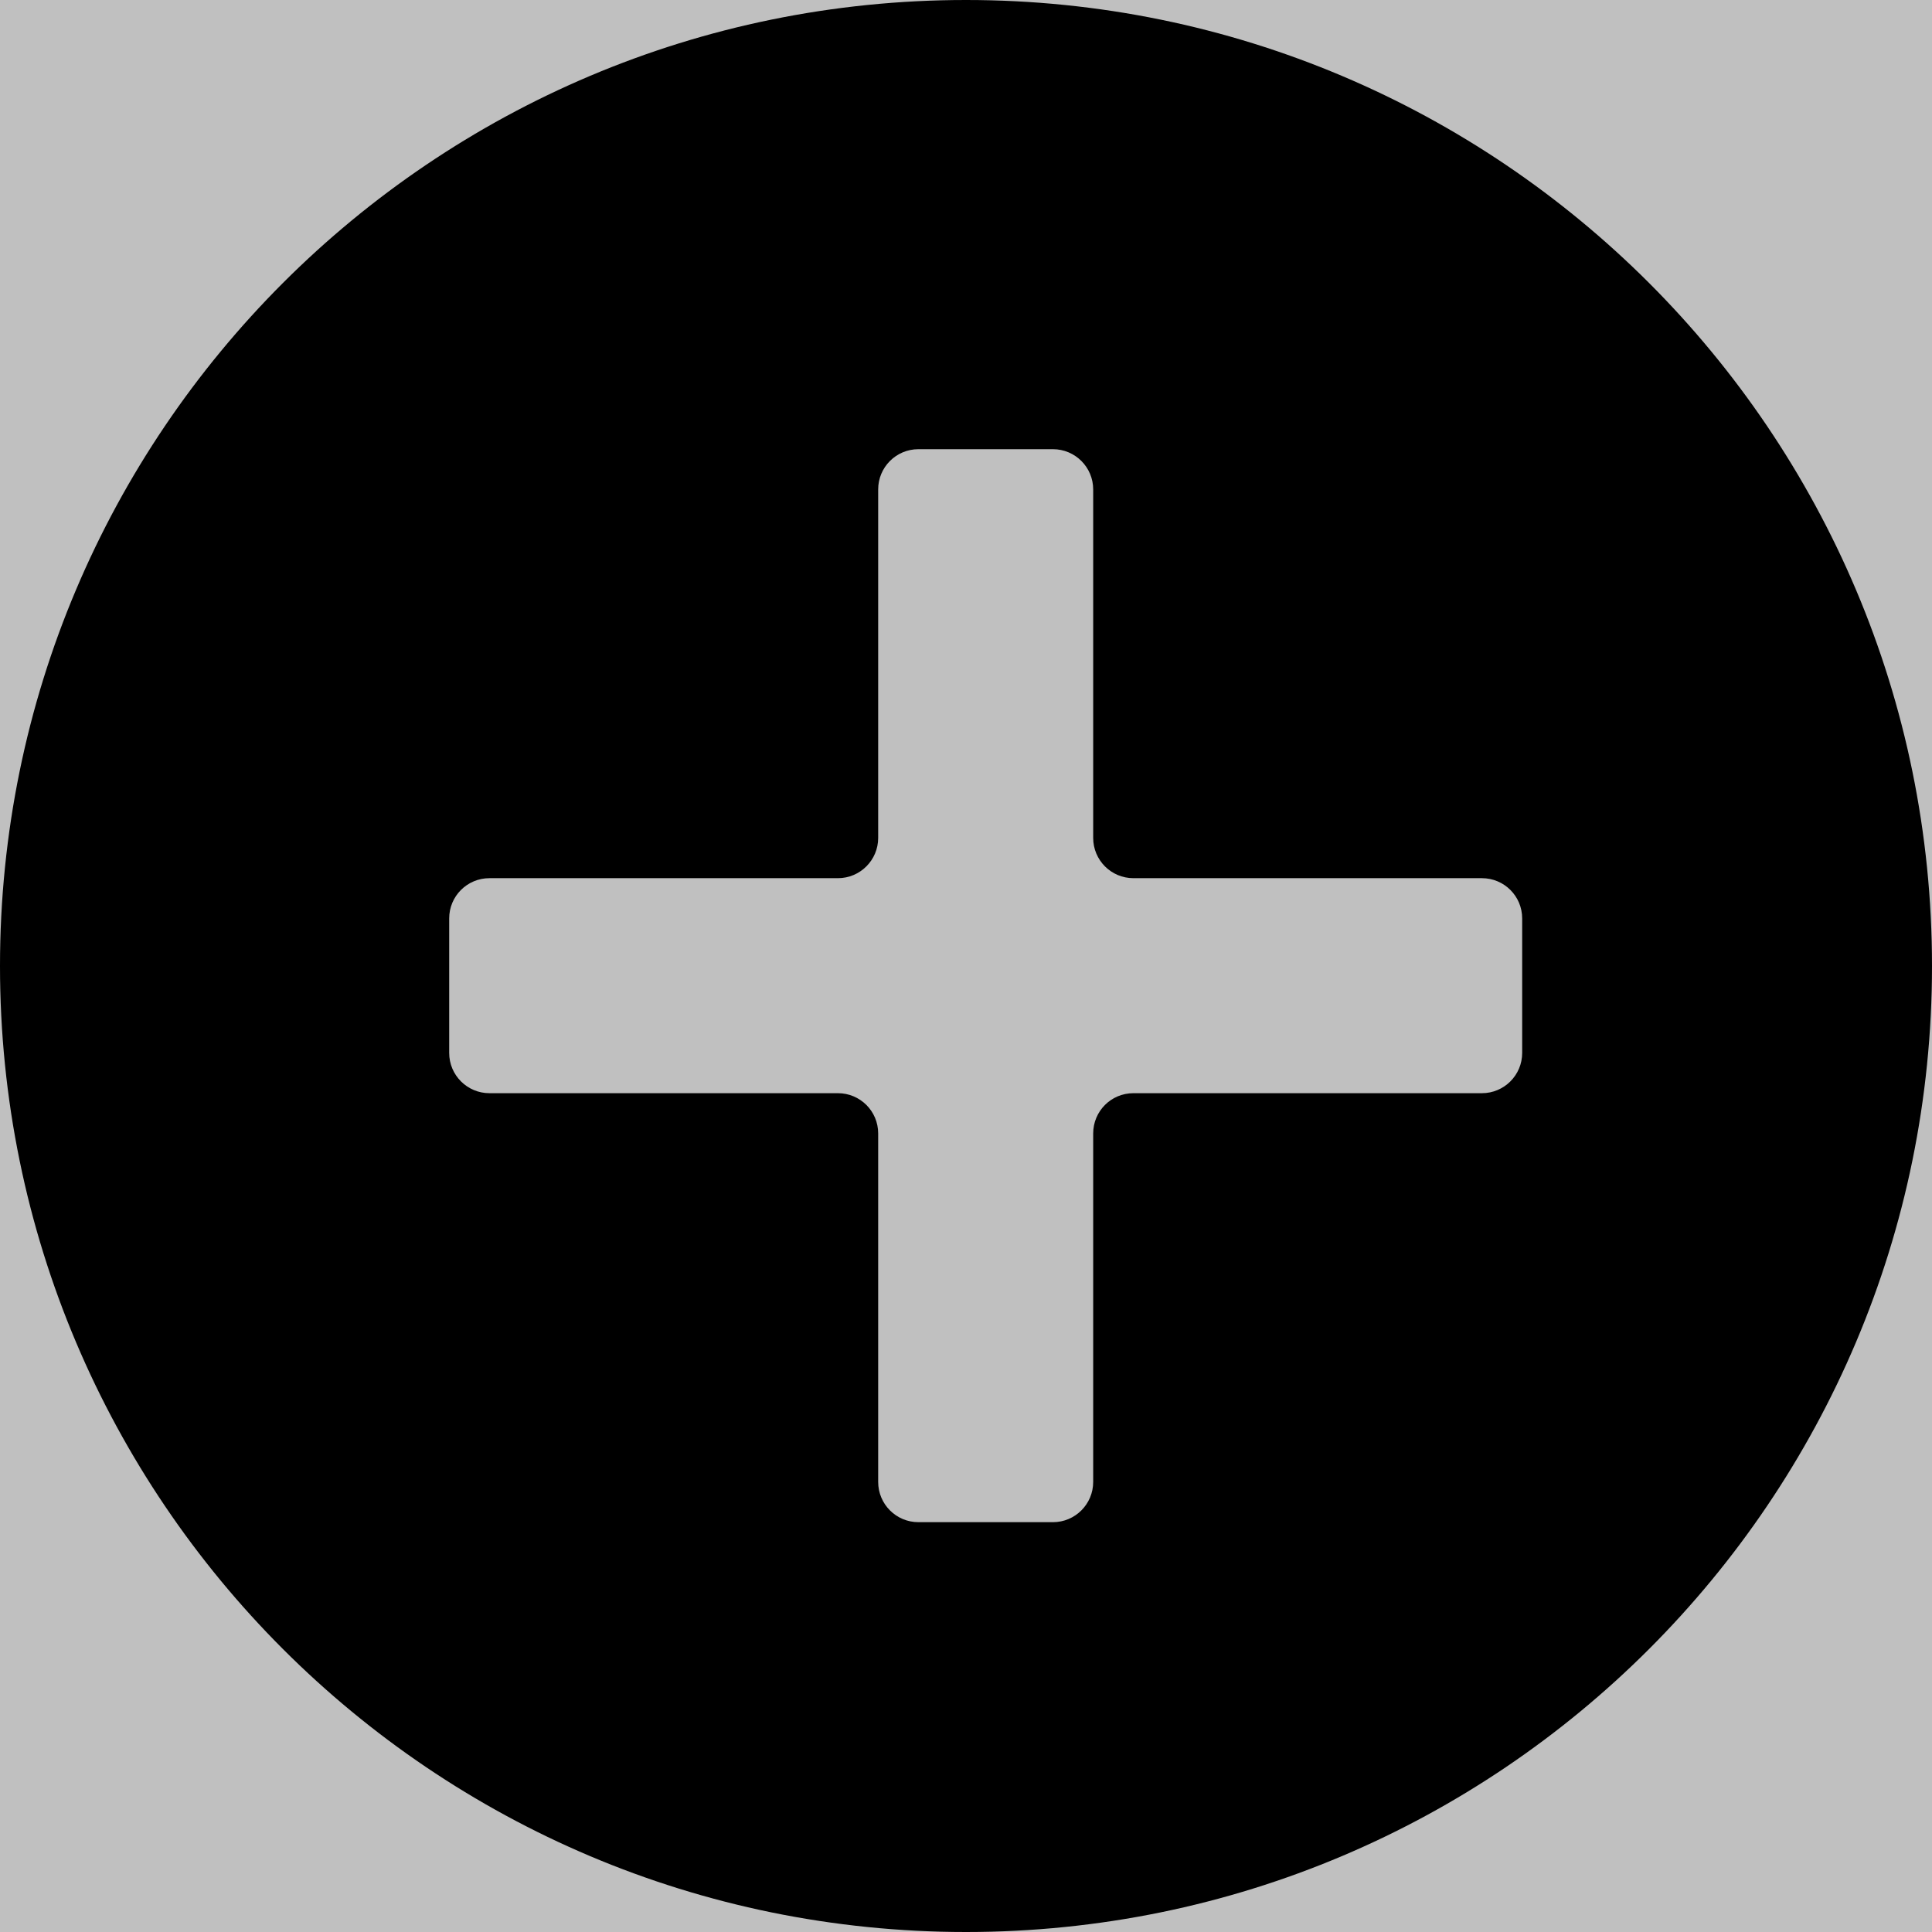
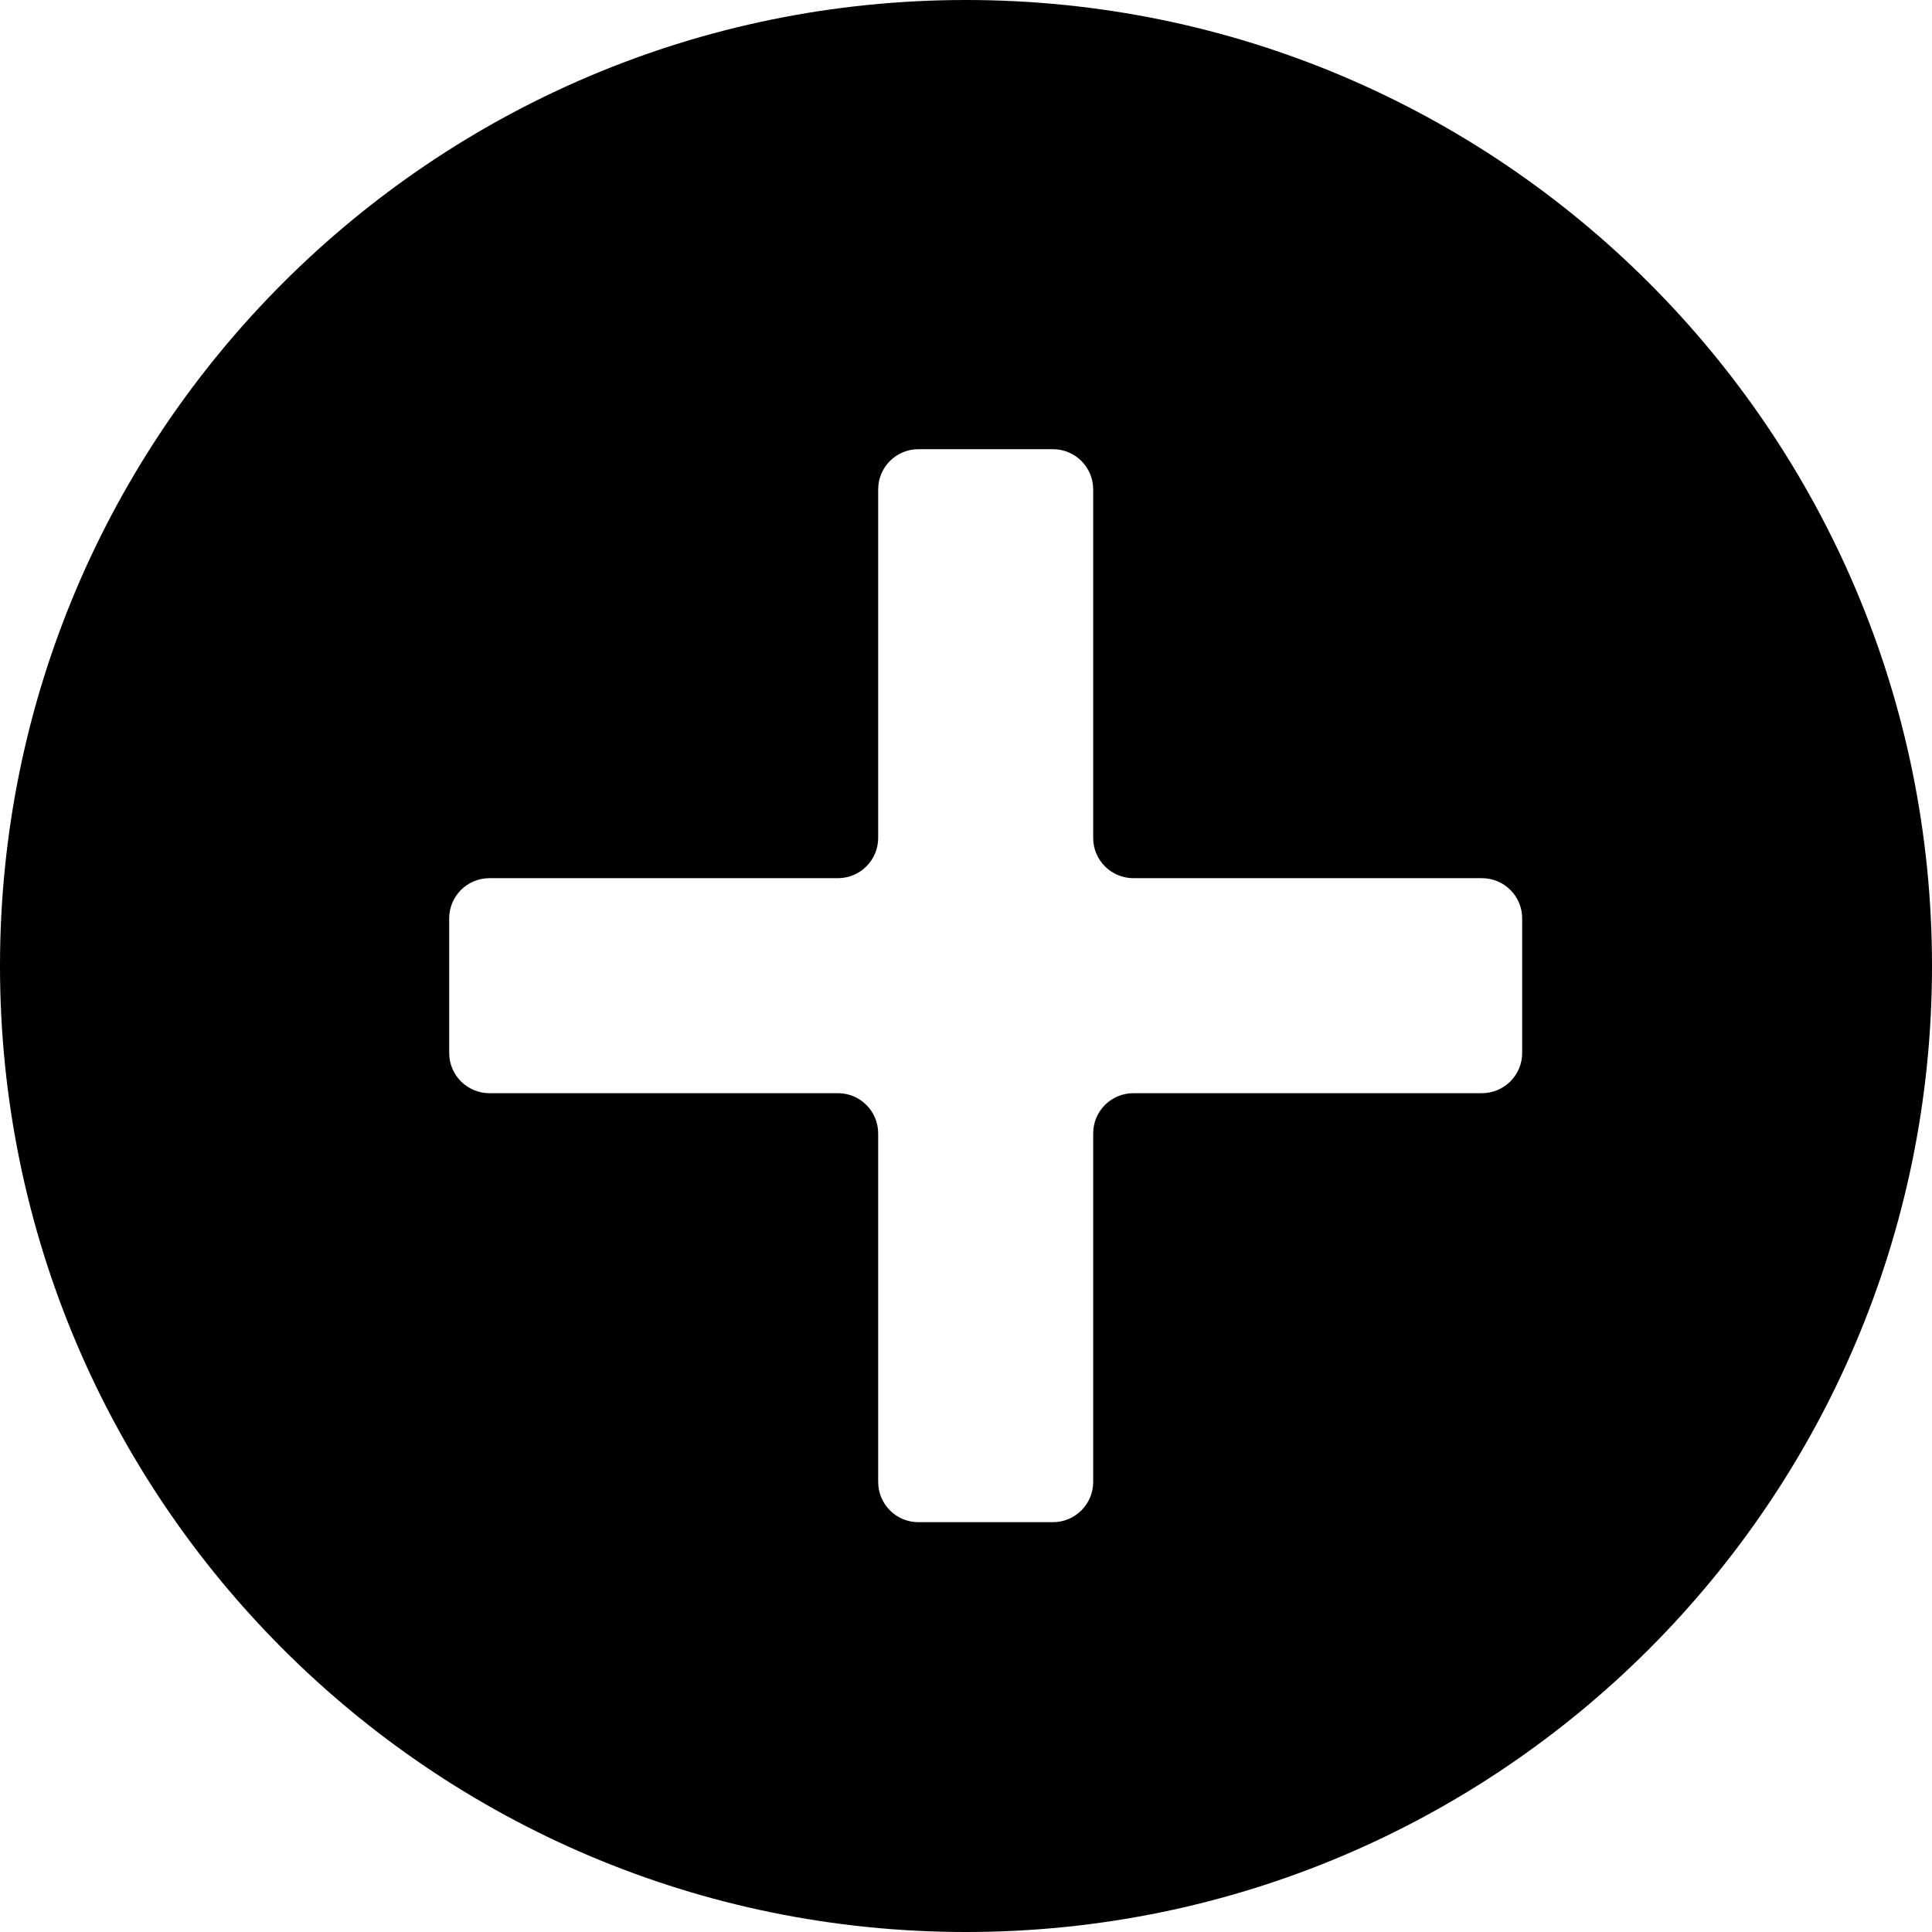
<svg xmlns="http://www.w3.org/2000/svg" width="24" height="24" viewBox="0 0 24 24" fill="none">
-   <rect width="24" height="24" fill="#C0C0C0" />
+   <rect width="24" height="24" />
  <path fill-rule="evenodd" clip-rule="evenodd" d="M12 0C5.373 0 0 5.373 0 12C0 18.627 5.373 24 12 24C18.627 24 24 18.627 24 12C24 5.373 18.627 0 12 0ZM13.58 14.08C13.58 13.803 13.803 13.58 14.08 13.58H18.409C18.685 13.58 18.909 13.356 18.909 13.08V11.409C18.909 11.132 18.685 10.909 18.409 10.909L14.08 10.909C13.803 10.909 13.58 10.685 13.58 10.409V6.08C13.58 5.804 13.356 5.58 13.08 5.58L11.409 5.58C11.132 5.58 10.909 5.804 10.909 6.08V10.409C10.909 10.685 10.685 10.909 10.409 10.909H6.08C5.804 10.909 5.58 11.132 5.58 11.409V13.08C5.58 13.356 5.804 13.58 6.08 13.58H10.409C10.685 13.58 10.909 13.803 10.909 14.08V18.409C10.909 18.685 11.132 18.909 11.409 18.909H13.08C13.356 18.909 13.58 18.685 13.58 18.409L13.58 14.08Z" fill="black" />
</svg>
